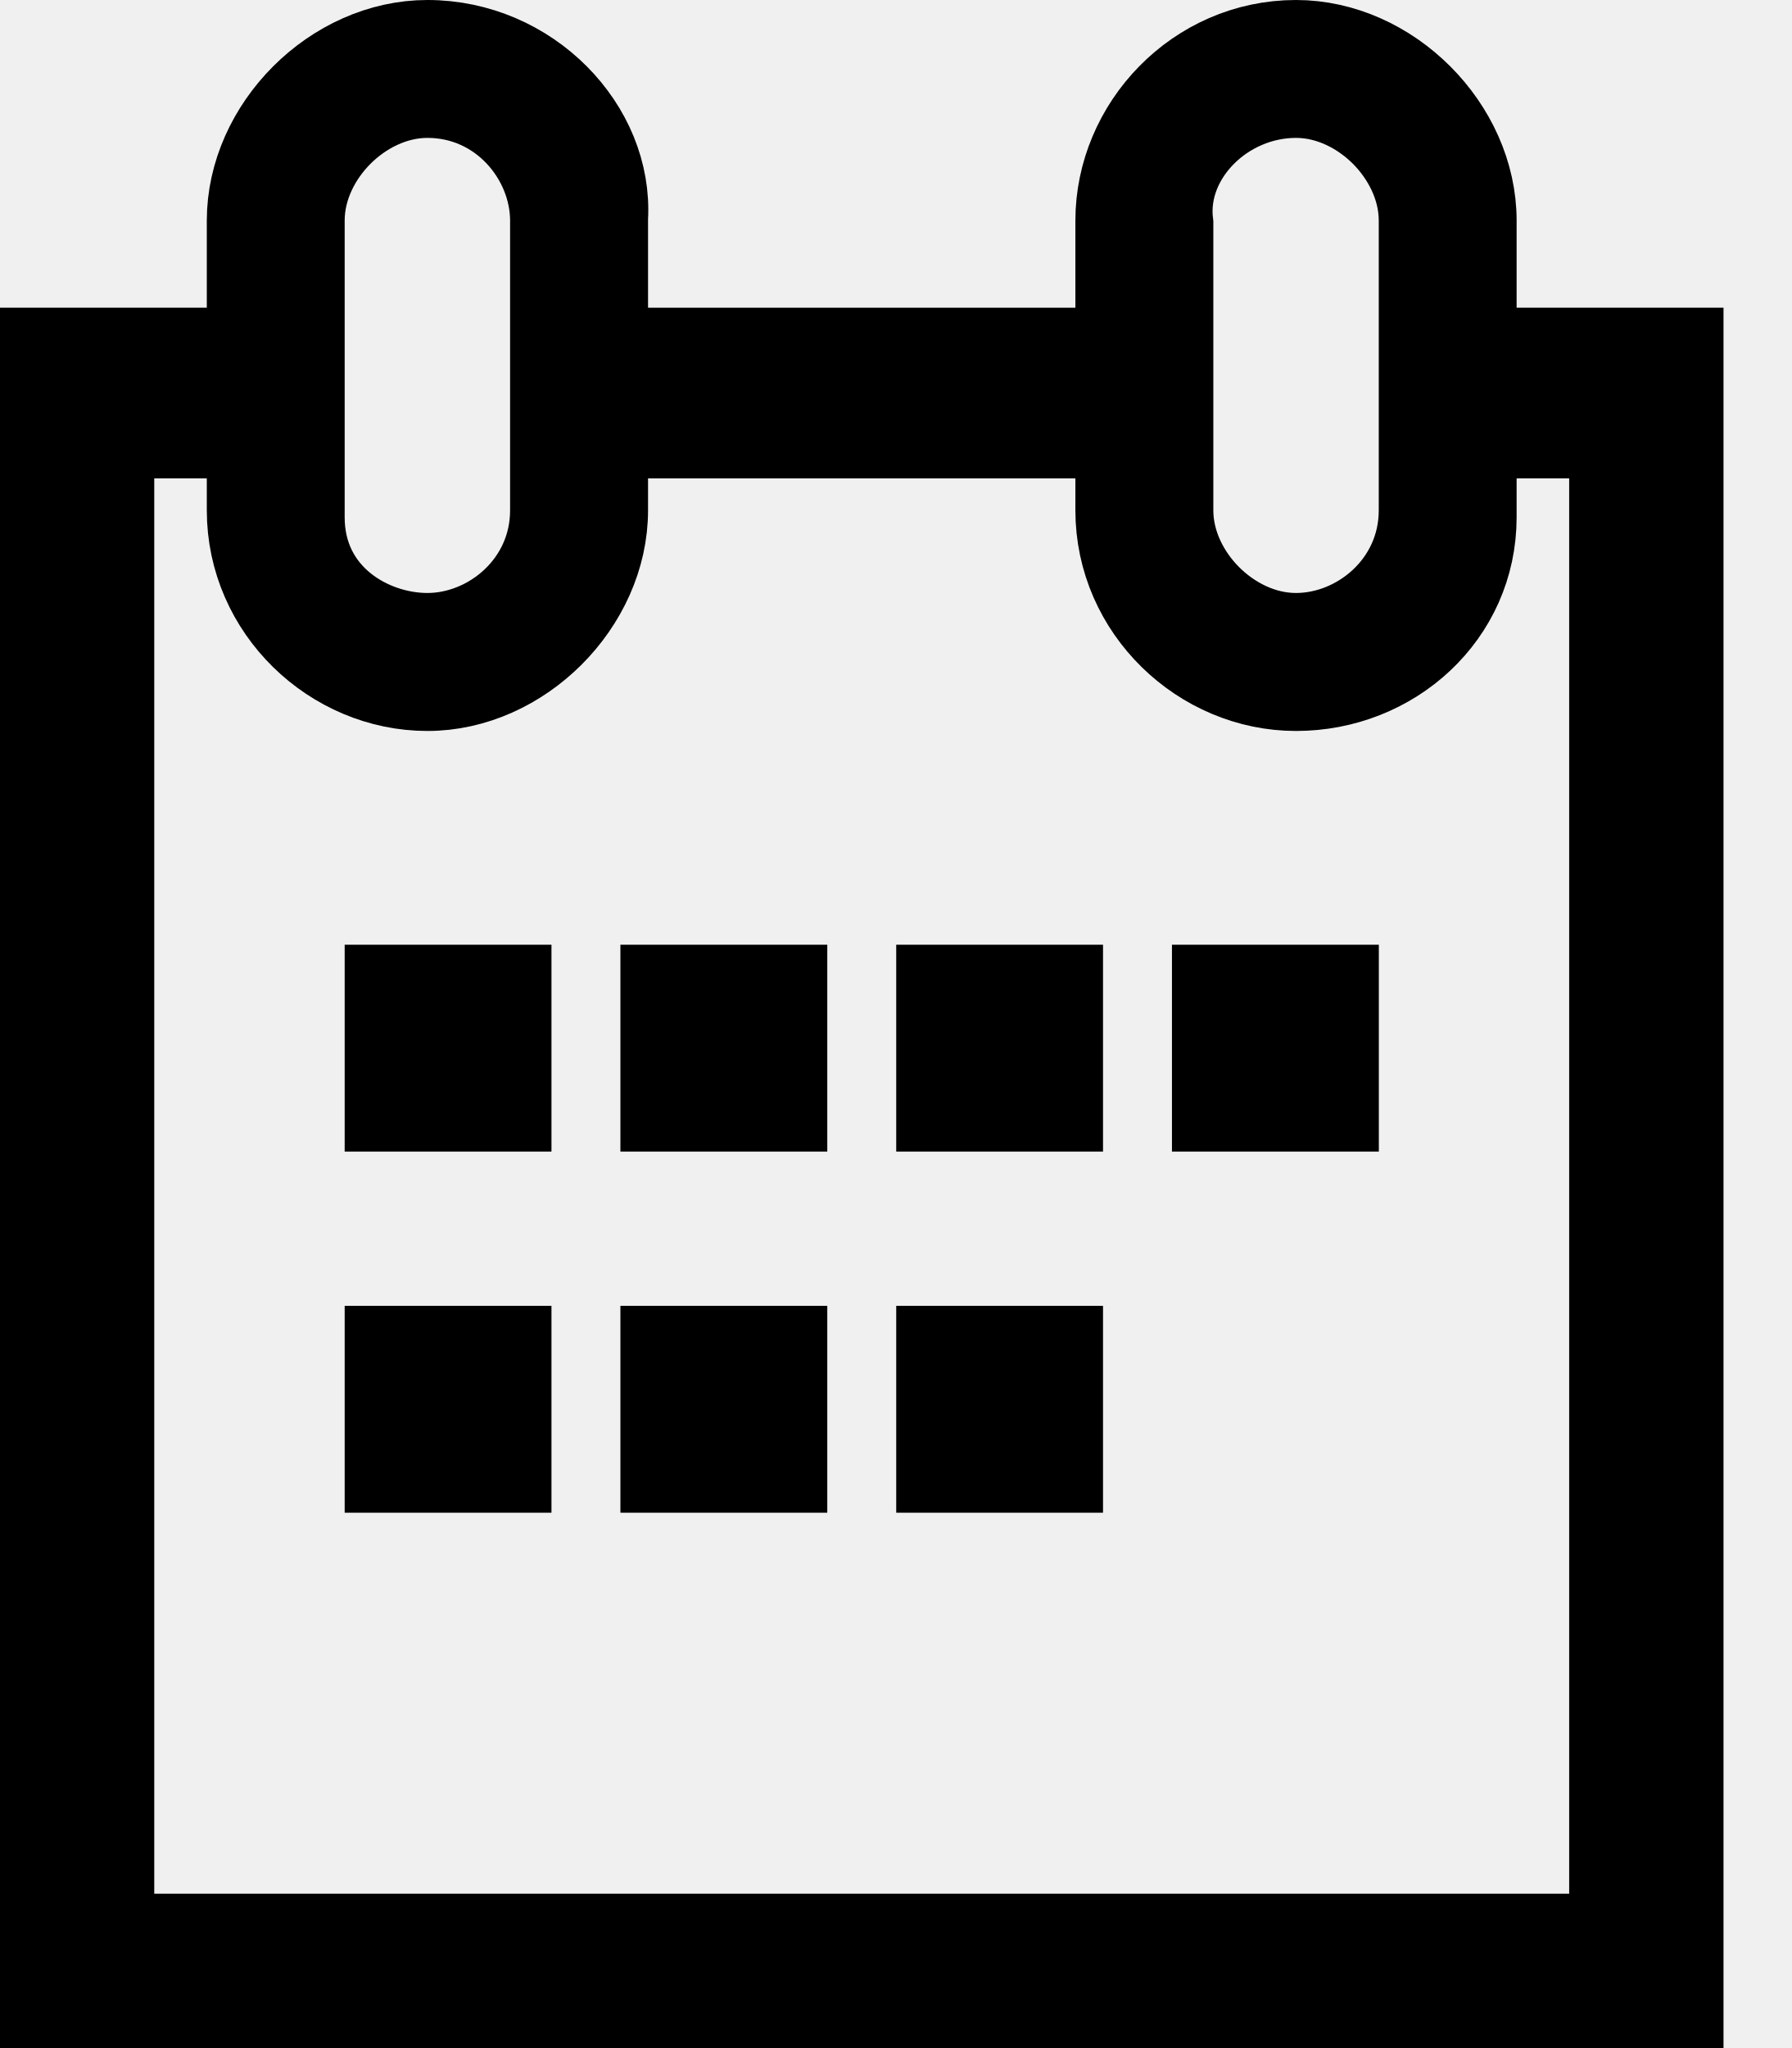
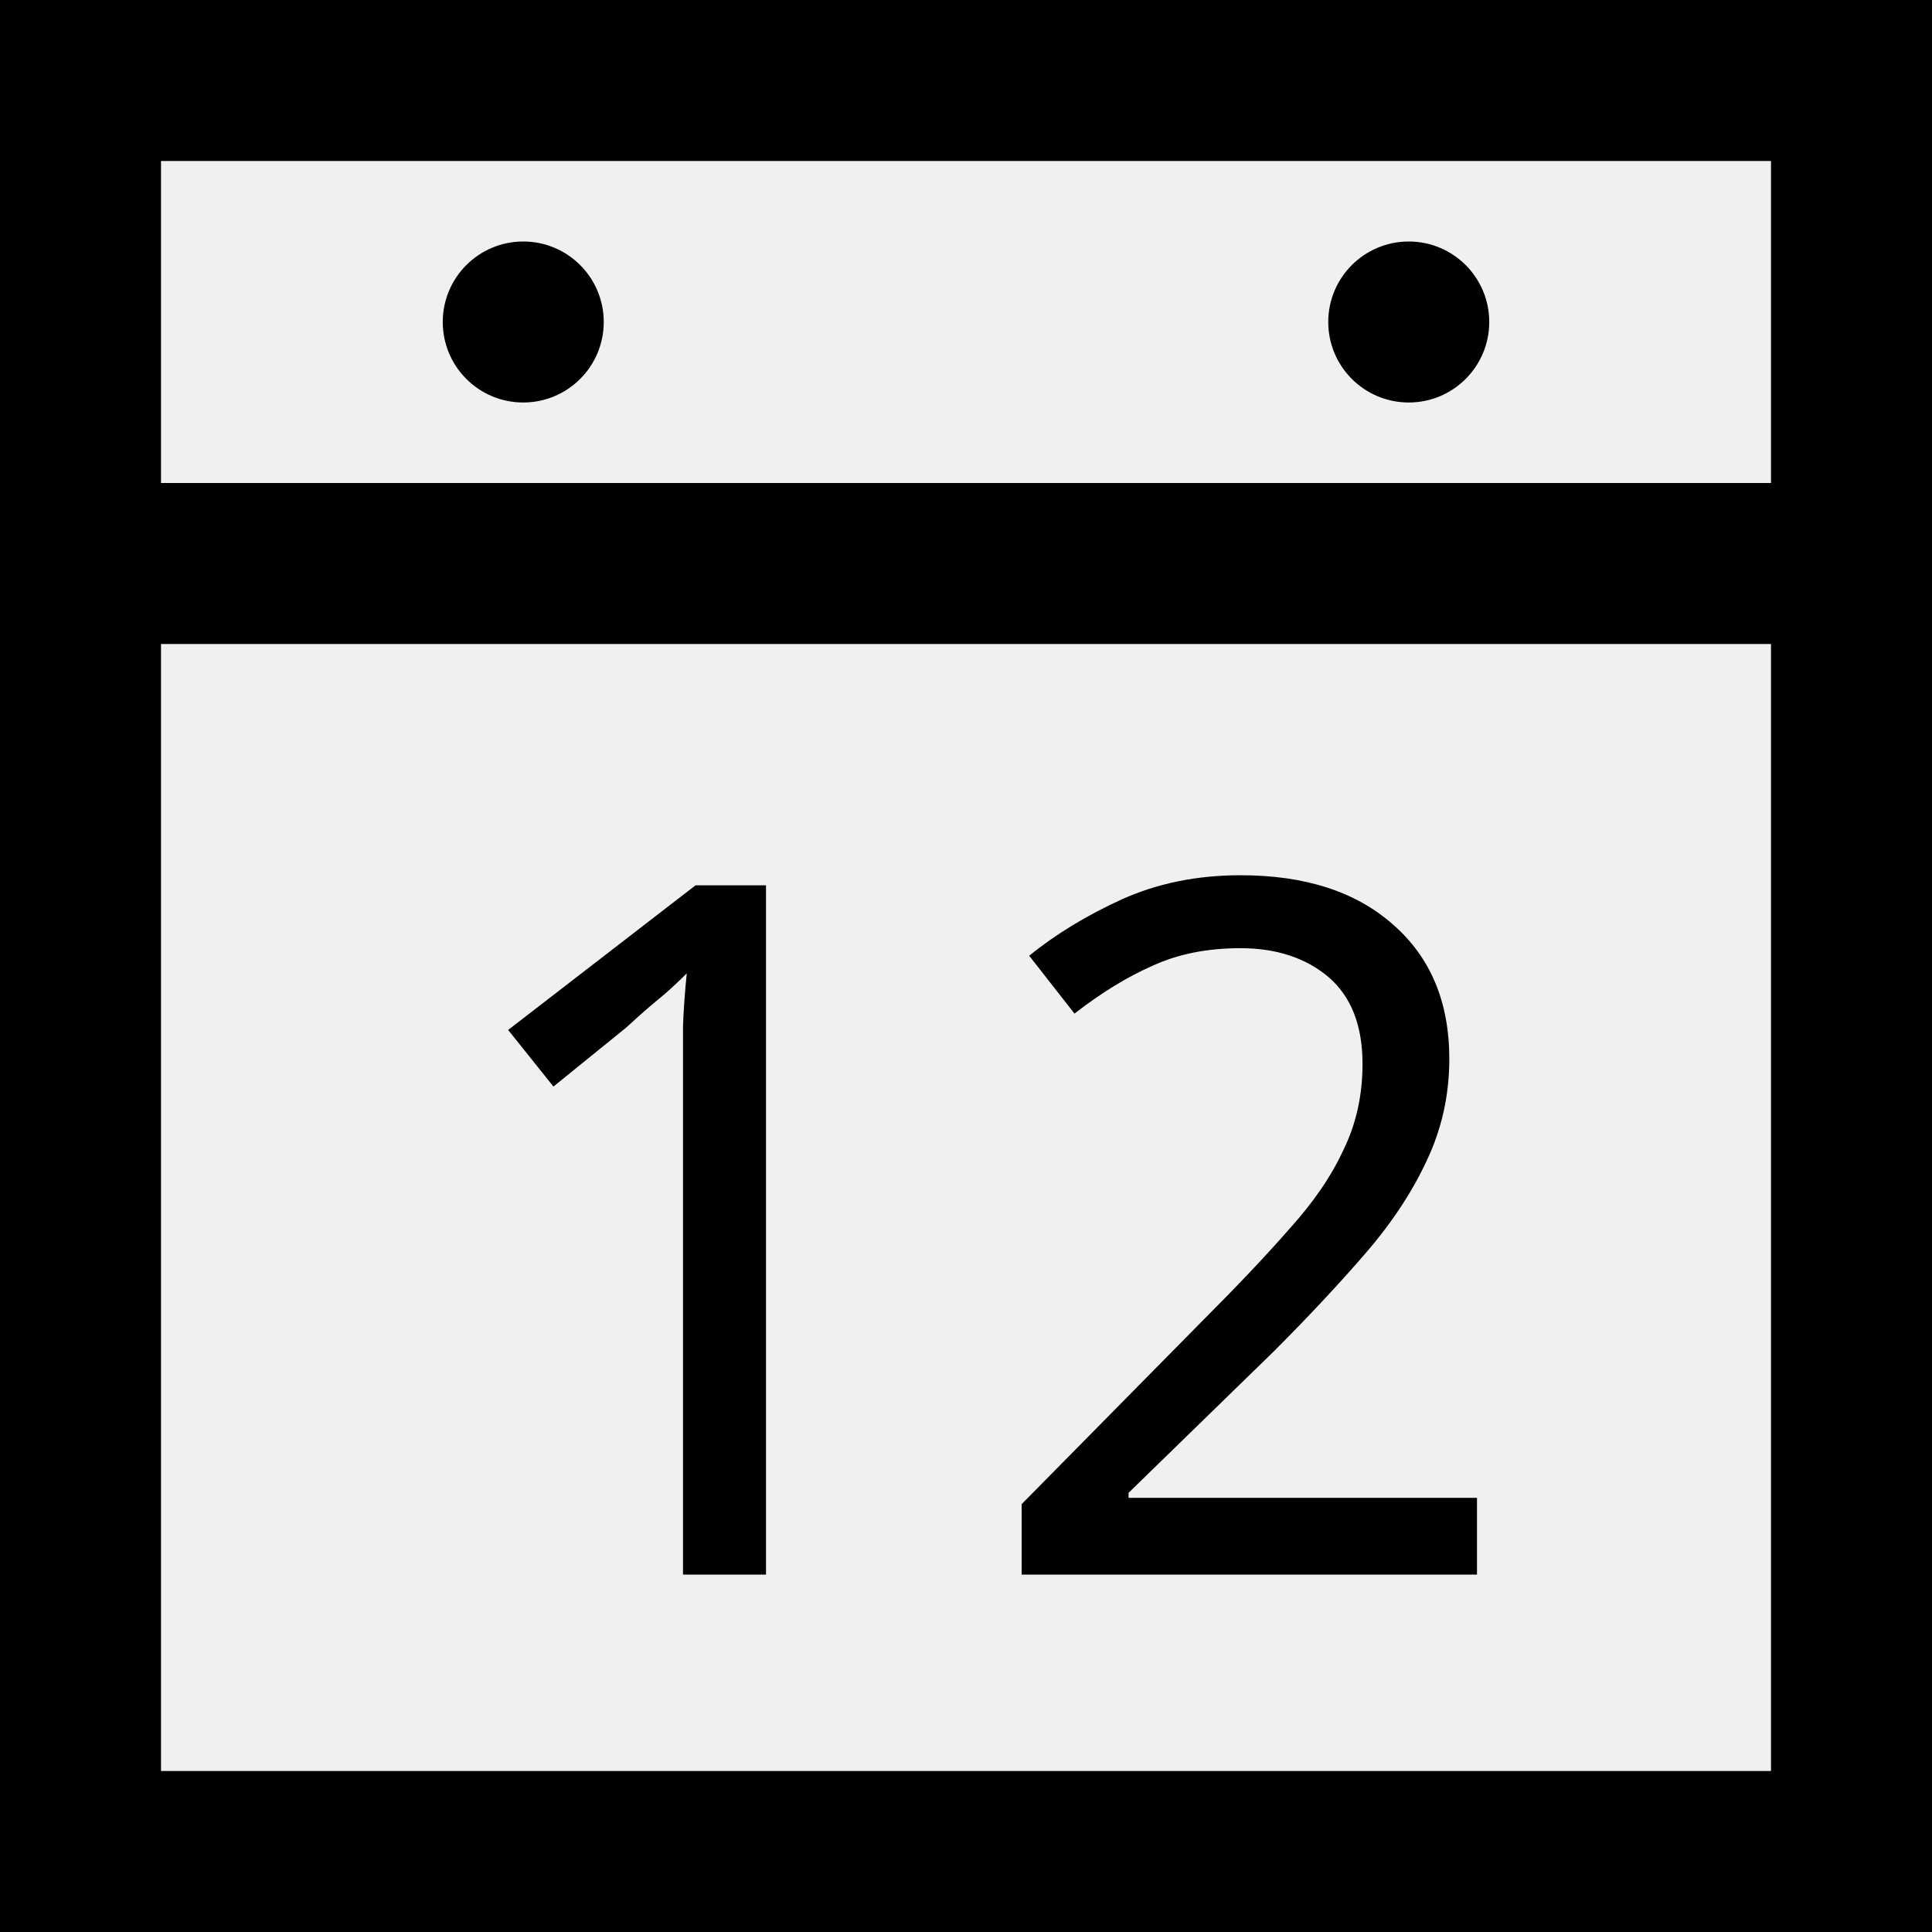
- <svg xmlns="http://www.w3.org/2000/svg" width="21" height="24" viewBox="0 0 21 24" fill="none">
-   <g clip-path="url(#clip0)">
-     <path d="M6.626 4.606H13.899" stroke="black" stroke-width="2" stroke-miterlimit="10" />
-     <path d="M16.808 4.606H19.393V23.192H0.808V4.606H3.878" stroke="black" stroke-width="2" stroke-miterlimit="10" />
-     <path d="M7.096 2.557L7.096 2.571V2.586V5.98C7.096 7.077 6.107 8.066 5.01 8.066C3.902 8.066 2.924 7.148 2.924 5.98V2.586C2.924 1.488 3.912 0.5 5.01 0.5C6.205 0.5 7.159 1.498 7.096 2.557ZM6.479 2.586C6.479 1.852 5.878 1.116 5.01 1.116C4.605 1.116 4.241 1.314 3.989 1.566C3.737 1.818 3.54 2.181 3.54 2.586V6.061C3.54 6.984 4.338 7.449 5.01 7.449C5.743 7.449 6.479 6.848 6.479 5.98V2.586Z" fill="black" stroke="black" />
-     <path d="M16.661 2.586C16.661 2.181 16.463 1.818 16.212 1.566C15.96 1.314 15.596 1.116 15.191 1.116C14.767 1.116 14.38 1.296 14.111 1.566C13.852 1.824 13.669 2.202 13.722 2.622V5.98C13.722 6.385 13.919 6.748 14.171 7C14.423 7.252 14.786 7.449 15.191 7.449C15.925 7.449 16.661 6.848 16.661 5.98V2.586ZM13.105 2.586C13.105 1.478 14.023 0.5 15.191 0.5C16.289 0.5 17.277 1.488 17.277 2.586V6.061C17.277 7.208 16.32 8.066 15.191 8.066C14.084 8.066 13.105 7.148 13.105 5.98V2.586Z" fill="black" stroke="black" />
-     <path d="M4.54 12.995V11.571H5.964V12.995H4.54Z" fill="black" stroke="black" />
-     <path d="M7.772 12.995V11.571H9.197V12.995H7.772Z" fill="black" stroke="black" />
-     <path d="M11.005 12.995V11.571H12.429V12.995H11.005Z" fill="black" stroke="black" />
-     <path d="M14.237 12.995V11.571H15.662V12.995H14.237Z" fill="black" stroke="black" />
-     <path d="M4.54 17.227V15.803H5.964V17.227H4.54Z" fill="black" stroke="black" />
-     <path d="M7.772 17.227V15.803H9.197V17.227H7.772Z" fill="black" stroke="black" />
-     <path d="M11.005 17.227V15.803H12.429V17.227H11.005Z" fill="black" stroke="black" />
+ <svg xmlns="http://www.w3.org/2000/svg" id="cal-icon" data-name="cal-icon" width="24" height="24" viewBox="0 0 24 24">
+   <defs>
+     <style>
+       .icon-date {
+         font-size: 12px;
+         font-family: InterUI-Medium, Inter UI;
+         font-weight: 500;
+       }
+ 
+       .cls-2 {
+         fill: none;
+         stroke: #000;
+         stroke-width: 2px;
+       }
+     </style>
+   </defs>
+   <path d="M22,2V22H2V2H22m2-2H0V24H24V0Z" />
+   <text class="icon-date" transform="translate(5.25 19.56)">12</text>
+   <g>
+     <circle cx="6.5" cy="4" r="1" />
+     <circle cx="17.5" cy="4" r="1" />
  </g>
-   <defs>
-     <clipPath id="clip0">
-       <rect width="20.202" height="24" fill="white" />
-     </clipPath>
-   </defs>
+   <line class="cls-2" x1="1.5" y1="7" x2="22.5" y2="7" />
</svg>
